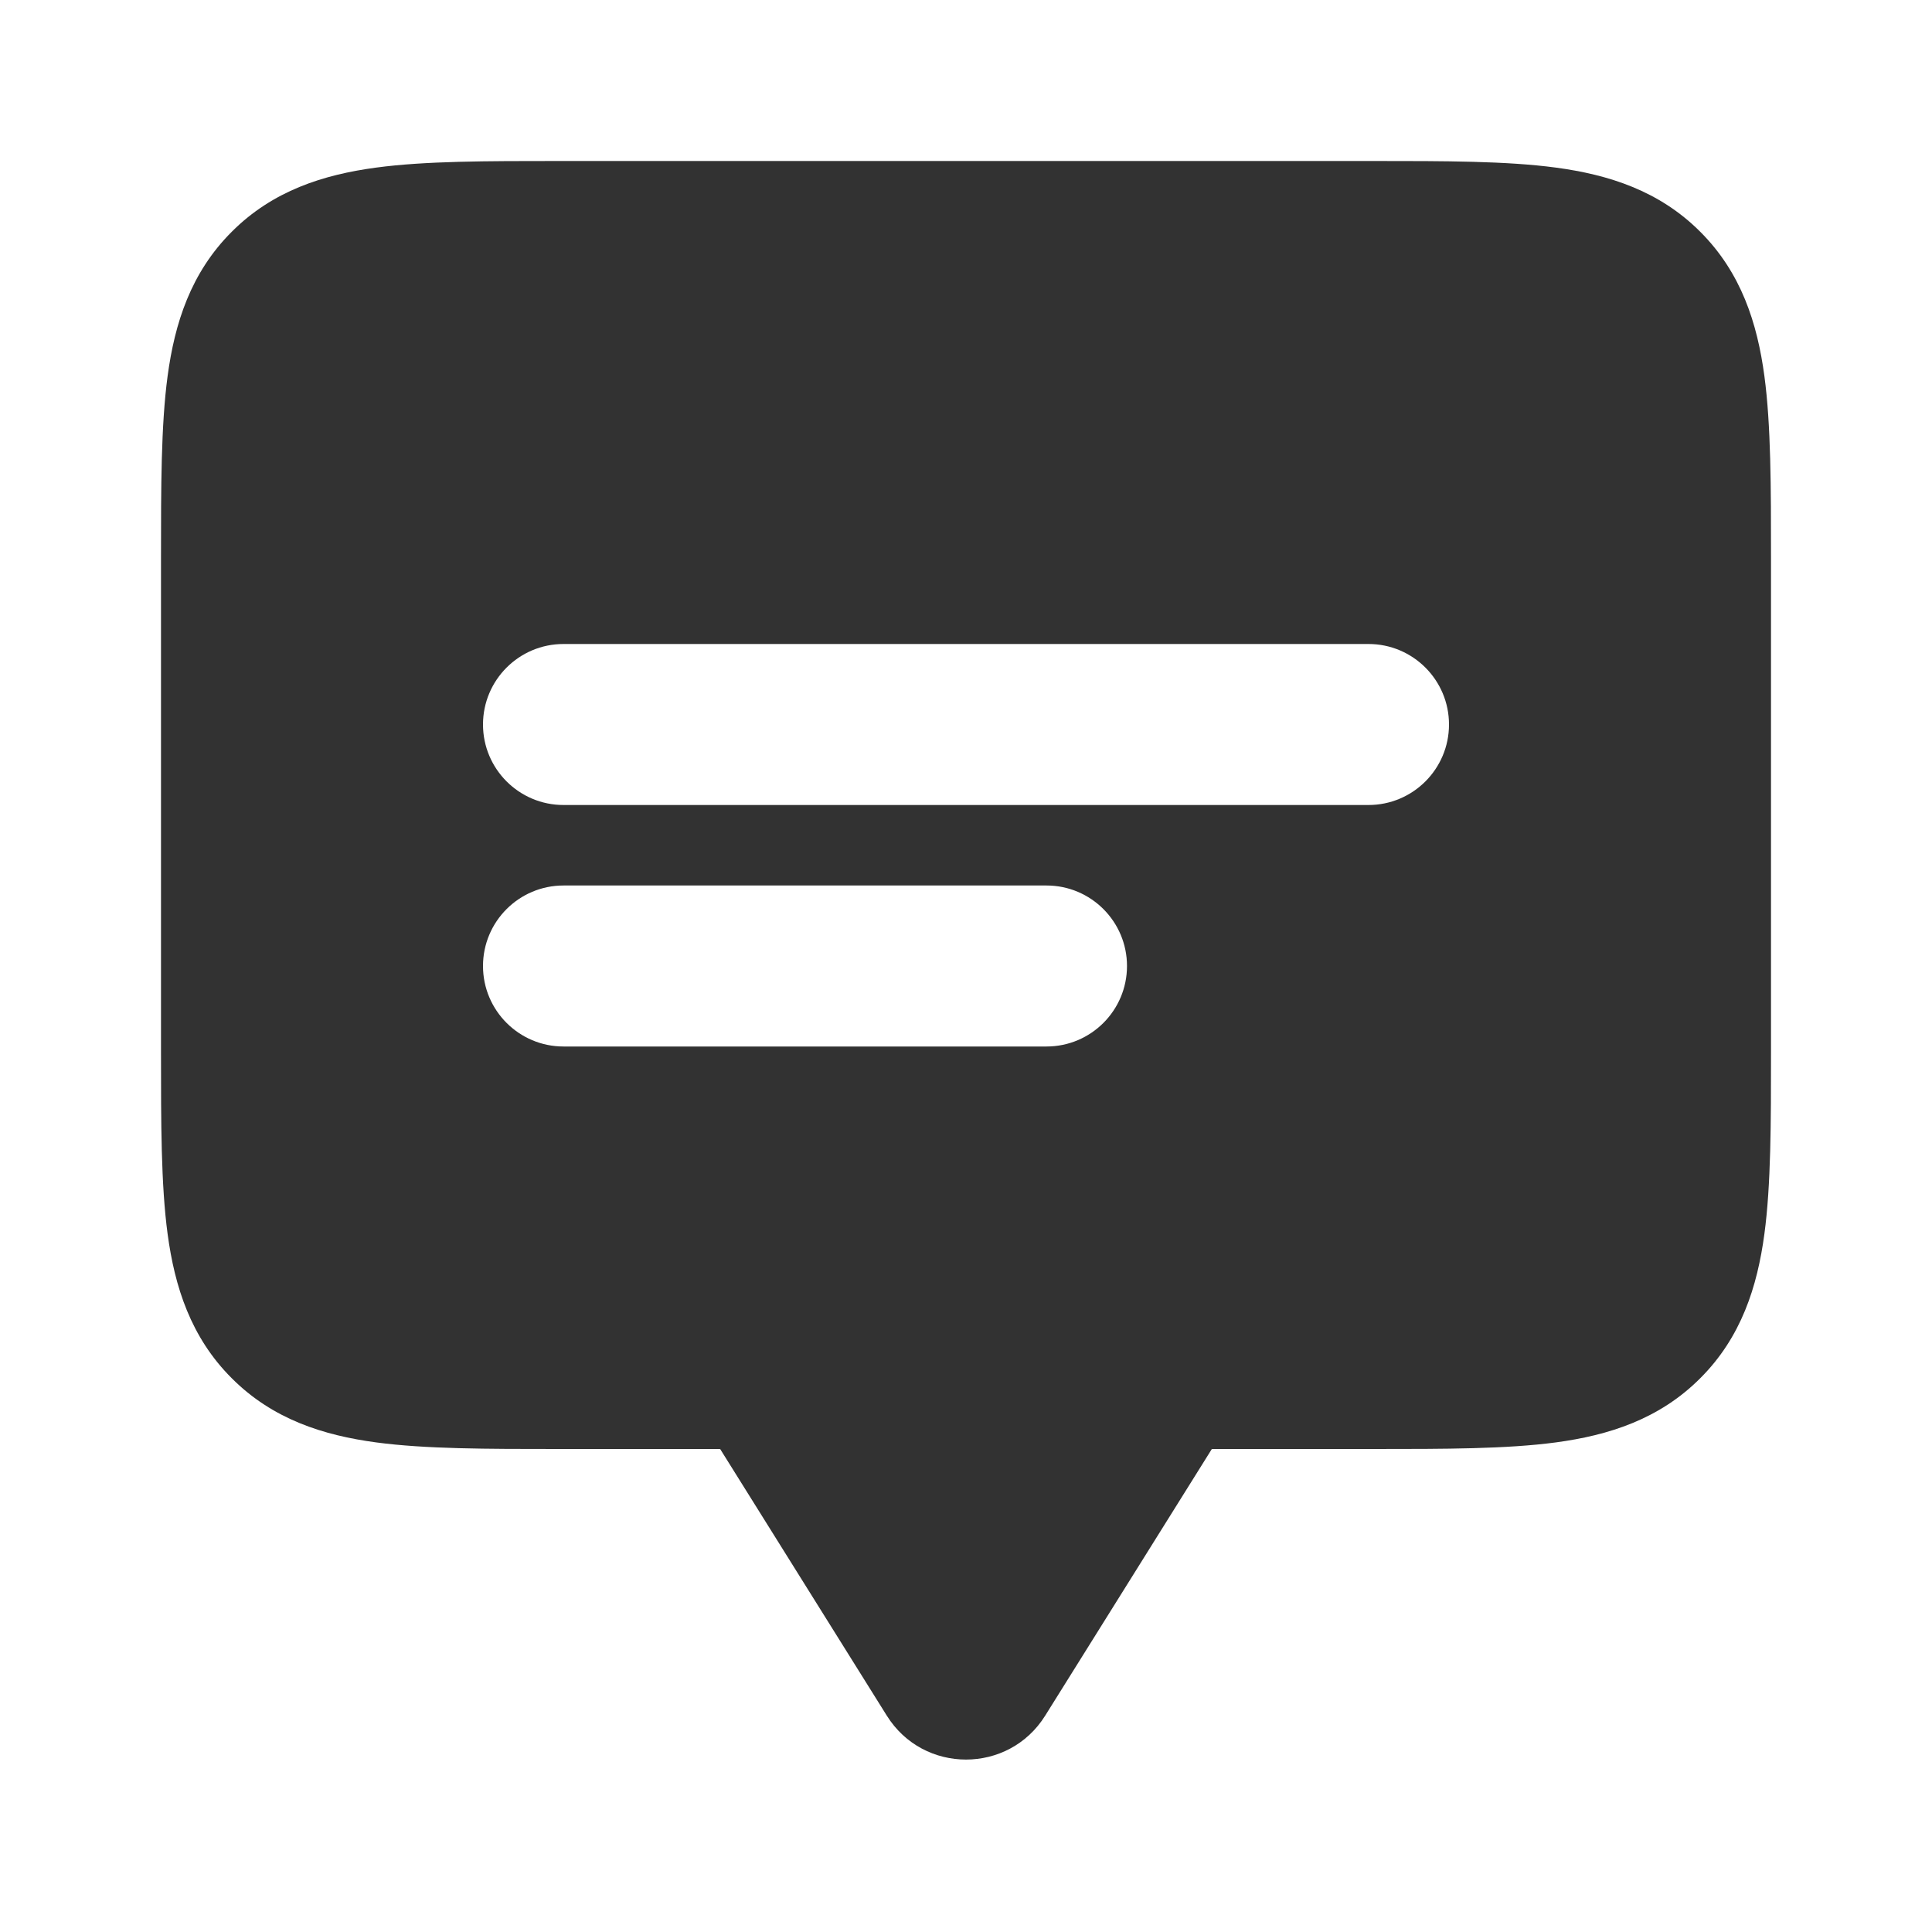
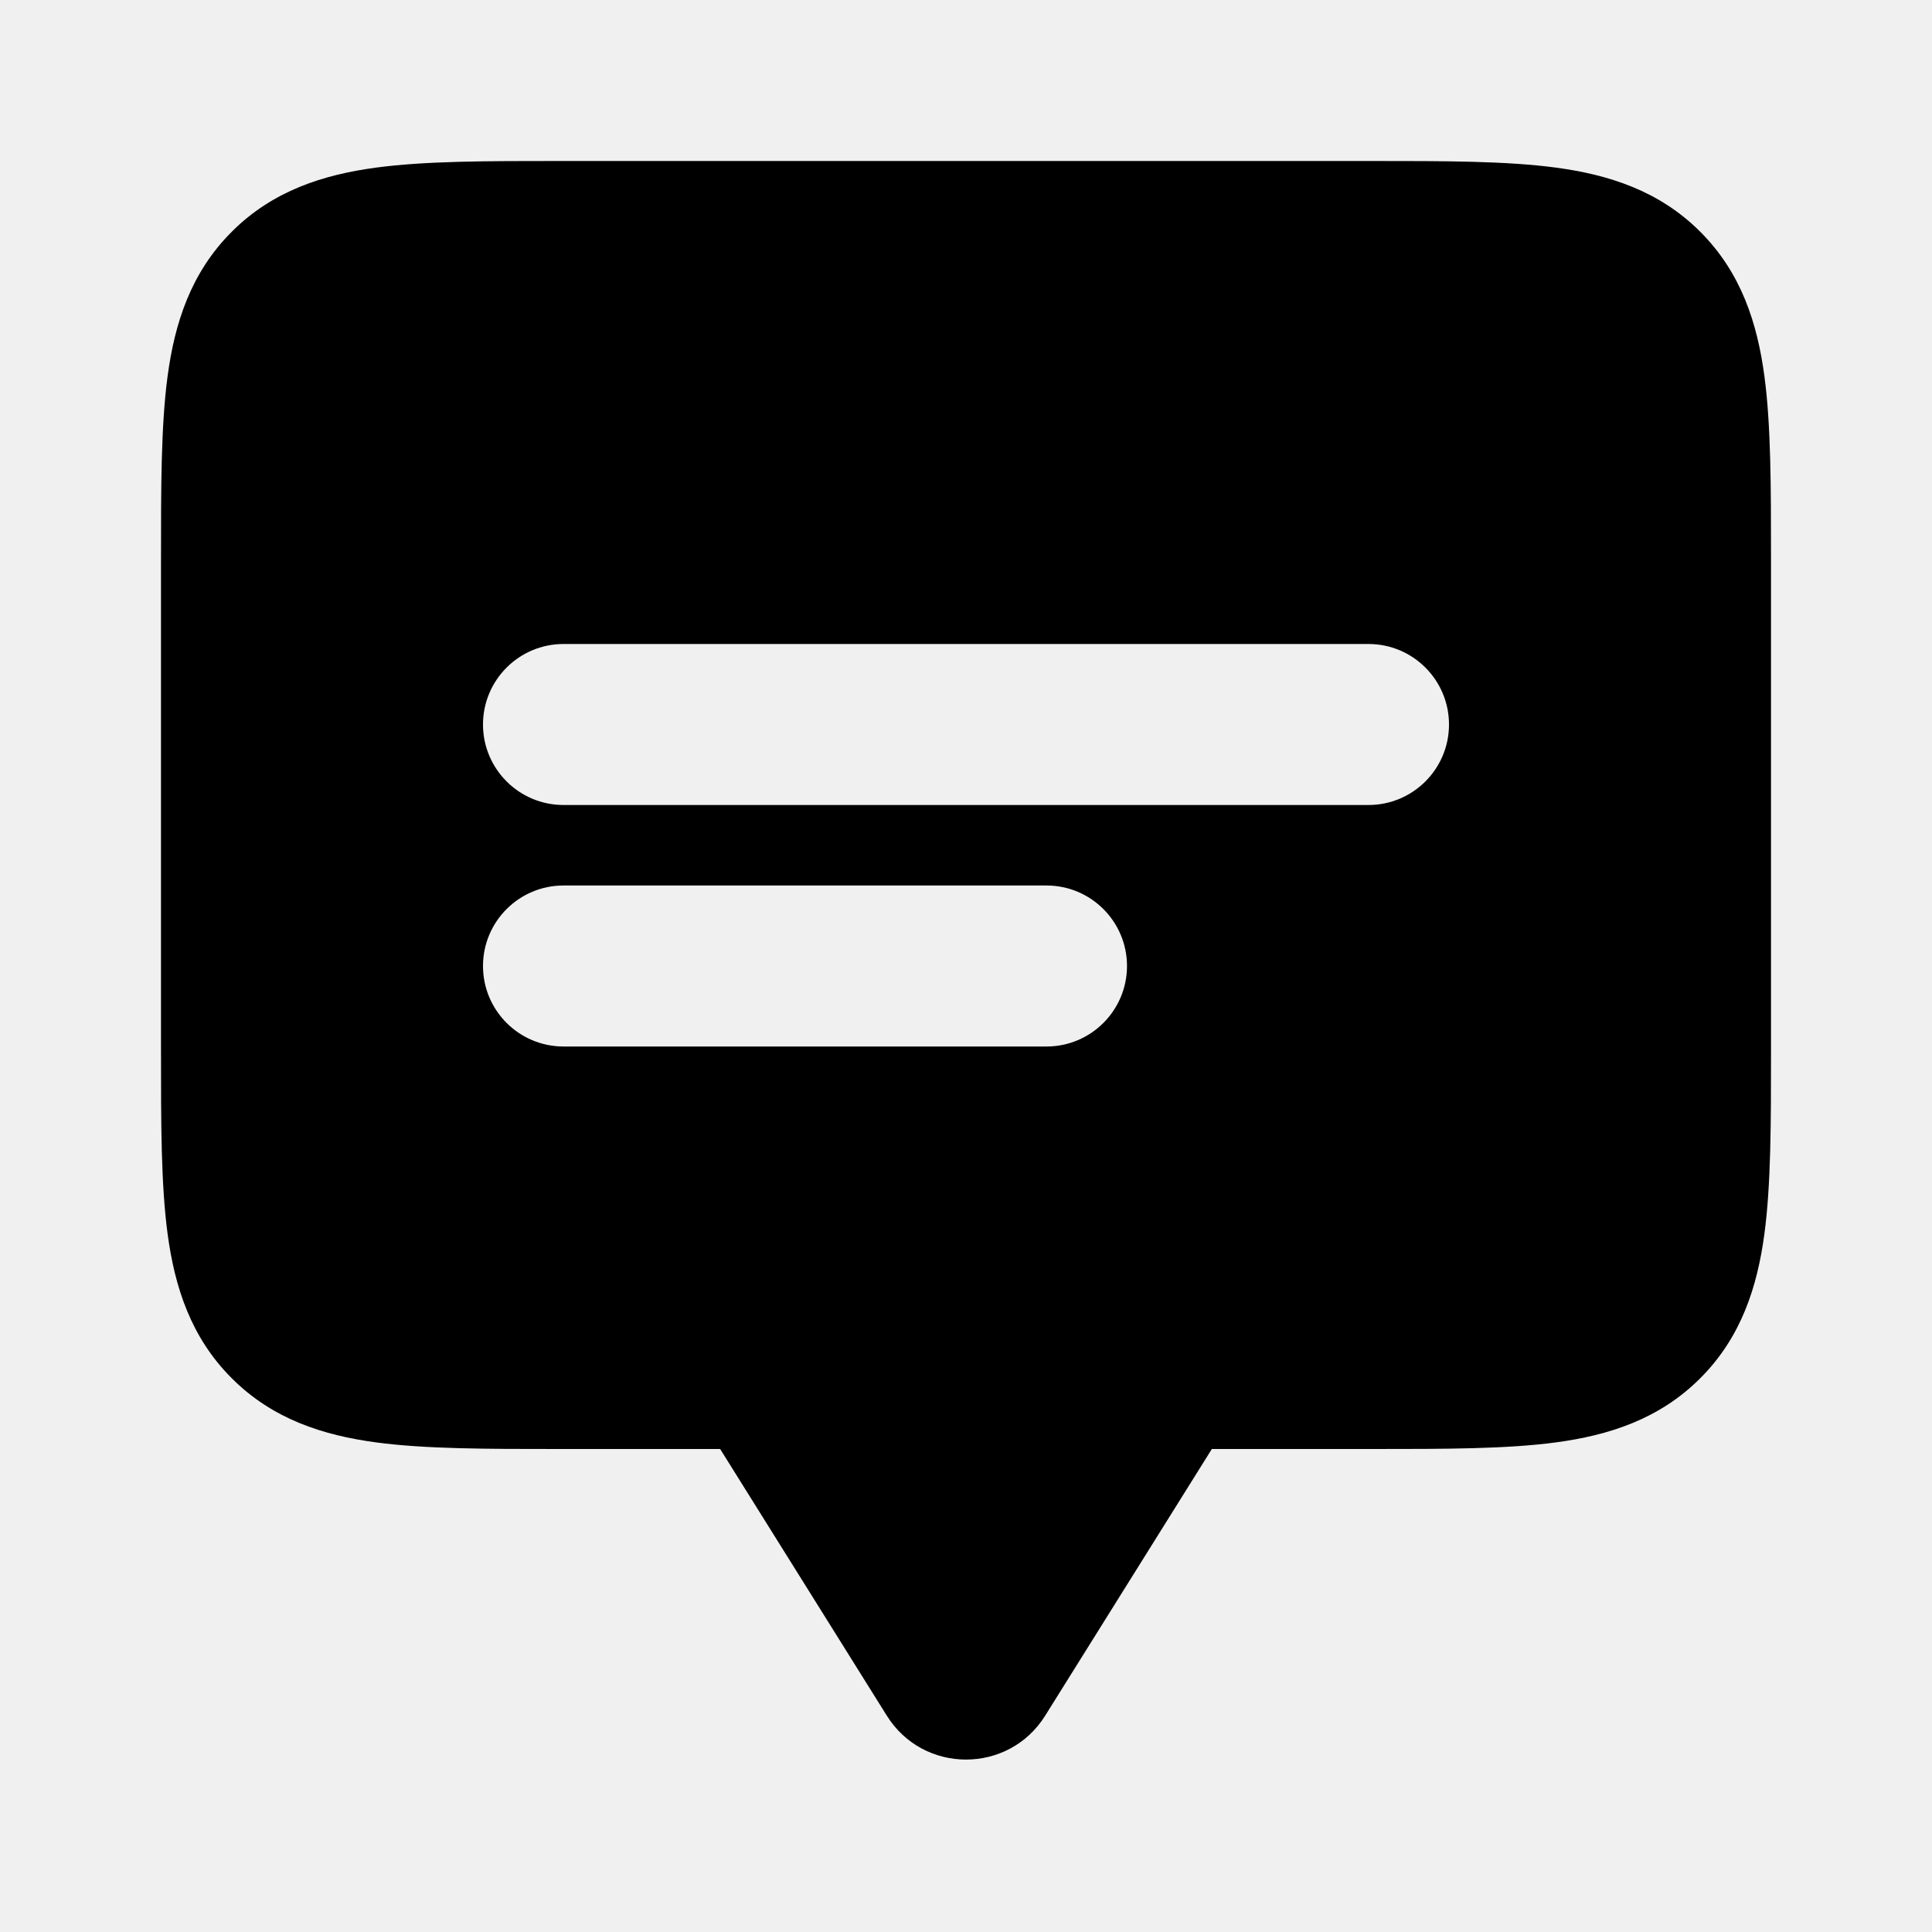
- <svg xmlns="http://www.w3.org/2000/svg" width="800px" height="800px" viewBox="0 0 24 24" fill="none">
-   <rect width="24" height="24" fill="white" />
-   <path fill-rule="evenodd" clip-rule="evenodd" d="M7 8C6.448 8 6 8.448 6 9C6 9.552 6.448 10 7 10H17C17.552 10 18 9.552 18 9C18 8.448 17.552 8 17 8H7ZM7 11C6.448 11 6 11.448 6 12C6 12.552 6.448 13 7 13H13C13.552 13 14 12.552 14 12C14 11.448 13.552 11 13 11H7ZM6.934 2C6.956 2 6.978 2 7 2L17.066 2C17.952 2 18.716 2 19.328 2.082C19.983 2.17 20.612 2.369 21.121 2.879C21.631 3.388 21.83 4.017 21.918 4.672C22 5.284 22 6.048 22 6.934V13.066C22 13.952 22 14.716 21.918 15.328C21.83 15.983 21.631 16.612 21.121 17.121C20.612 17.631 19.983 17.83 19.328 17.918C18.716 18 17.952 18 17.066 18L15.054 18L12.984 21.312C12.53 22.04 11.47 22.04 11.016 21.312L8.946 18L6.934 18C6.048 18 5.284 18 4.672 17.918C4.017 17.83 3.388 17.631 2.879 17.121C2.369 16.612 2.17 15.983 2.082 15.328C2 14.716 2 13.952 2 13.066L2 7C2 6.978 2 6.956 2 6.934C2 6.048 2 5.284 2.082 4.672C2.17 4.017 2.369 3.388 2.879 2.879C3.388 2.369 4.017 2.17 4.672 2.082C5.284 2 6.048 2 6.934 2Z" fill="#323232" />
+ <svg xmlns="http://www.w3.org/2000/svg" width="800px" height="800px" viewBox="0 0 24 24" fill="none" version="1.1" id="svg1">
+   <defs id="defs1" />
+   <path fill-rule="evenodd" clip-rule="evenodd" d="M7 8C6.448 8 6 8.448 6 9C6 9.552 6.448 10 7 10H17C17.552 10 18 9.552 18 9C18 8.448 17.552 8 17 8H7ZM7 11C6.448 11 6 11.448 6 12C6 12.552 6.448 13 7 13H13C13.552 13 14 12.552 14 12C14 11.448 13.552 11 13 11H7ZM6.934 2C6.956 2 6.978 2 7 2L17.066 2C17.952 2 18.716 2 19.328 2.082C19.983 2.17 20.612 2.369 21.121 2.879C21.631 3.388 21.83 4.017 21.918 4.672C22 5.284 22 6.048 22 6.934V13.066C22 13.952 22 14.716 21.918 15.328C21.83 15.983 21.631 16.612 21.121 17.121C20.612 17.631 19.983 17.83 19.328 17.918C18.716 18 17.952 18 17.066 18L15.054 18L12.984 21.312C12.53 22.04 11.47 22.04 11.016 21.312L8.946 18L6.934 18C6.048 18 5.284 18 4.672 17.918C4.017 17.83 3.388 17.631 2.879 17.121C2.369 16.612 2.17 15.983 2.082 15.328C2 14.716 2 13.952 2 13.066L2 7C2 6.978 2 6.956 2 6.934C2 6.048 2 5.284 2.082 4.672C2.17 4.017 2.369 3.388 2.879 2.879C3.388 2.369 4.017 2.17 4.672 2.082C5.284 2 6.048 2 6.934 2Z" fill="#323232" id="path1" style="fill:#000000;fill-opacity:1" />
</svg>
